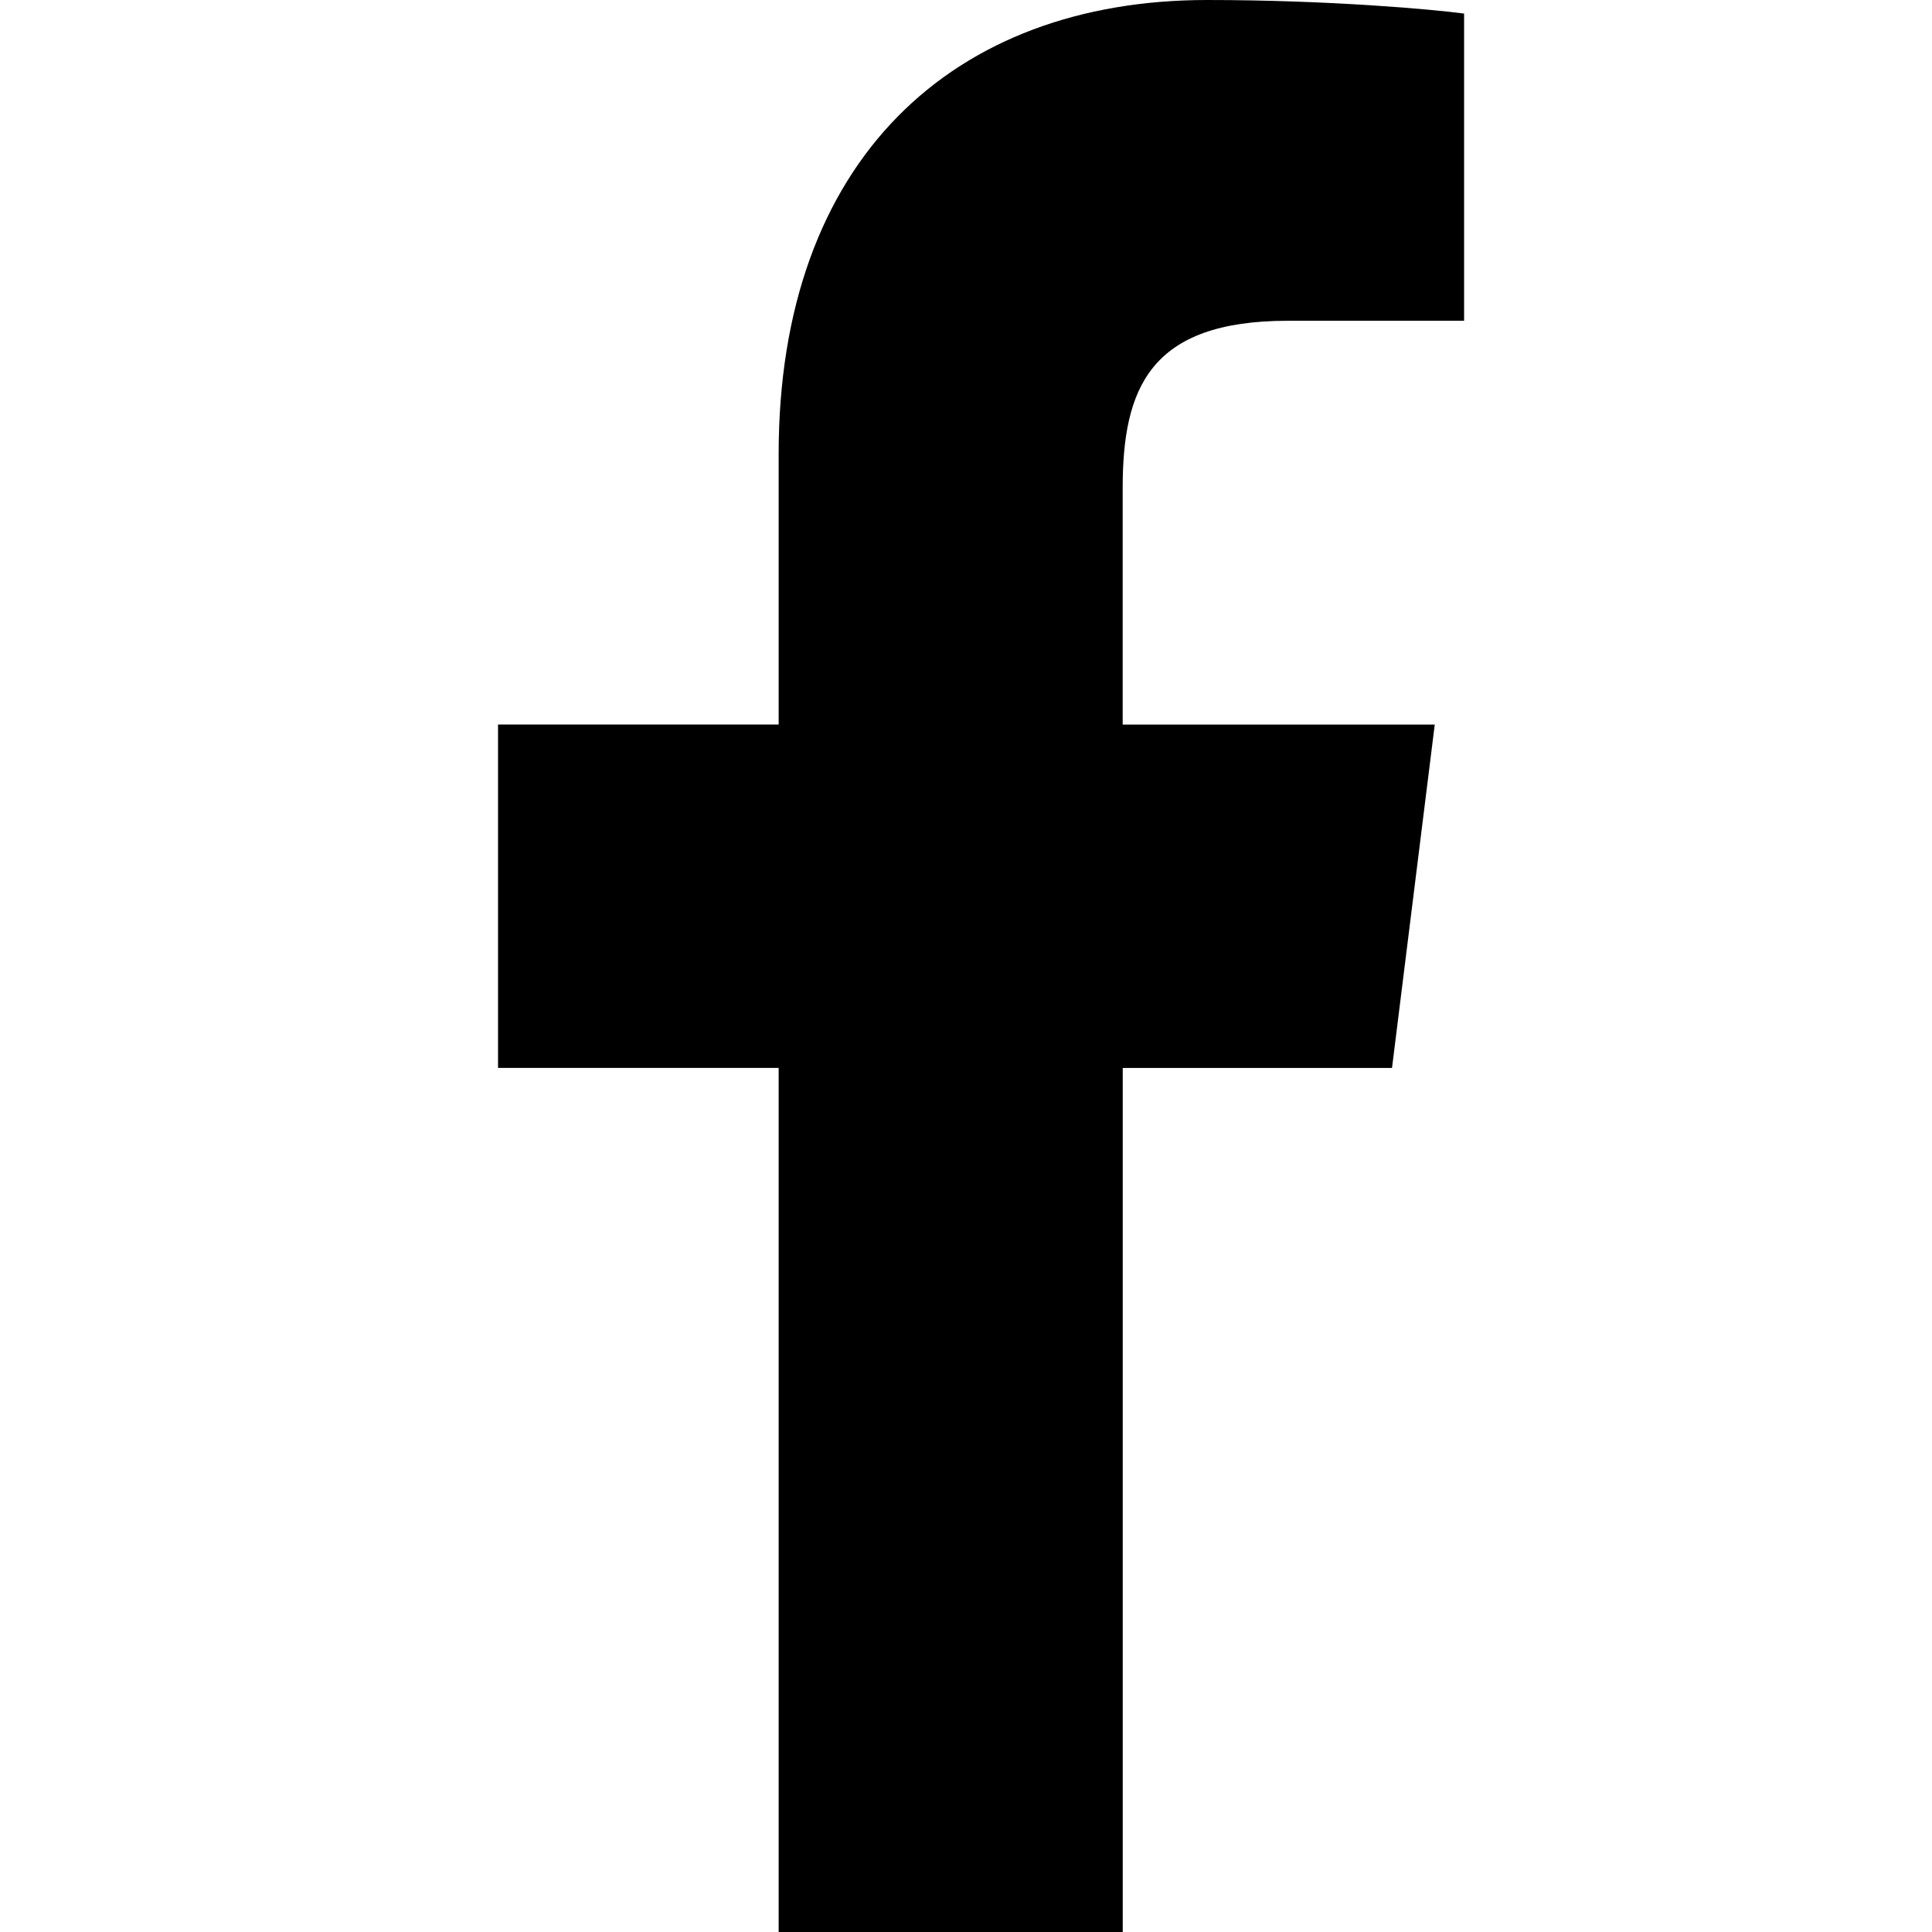
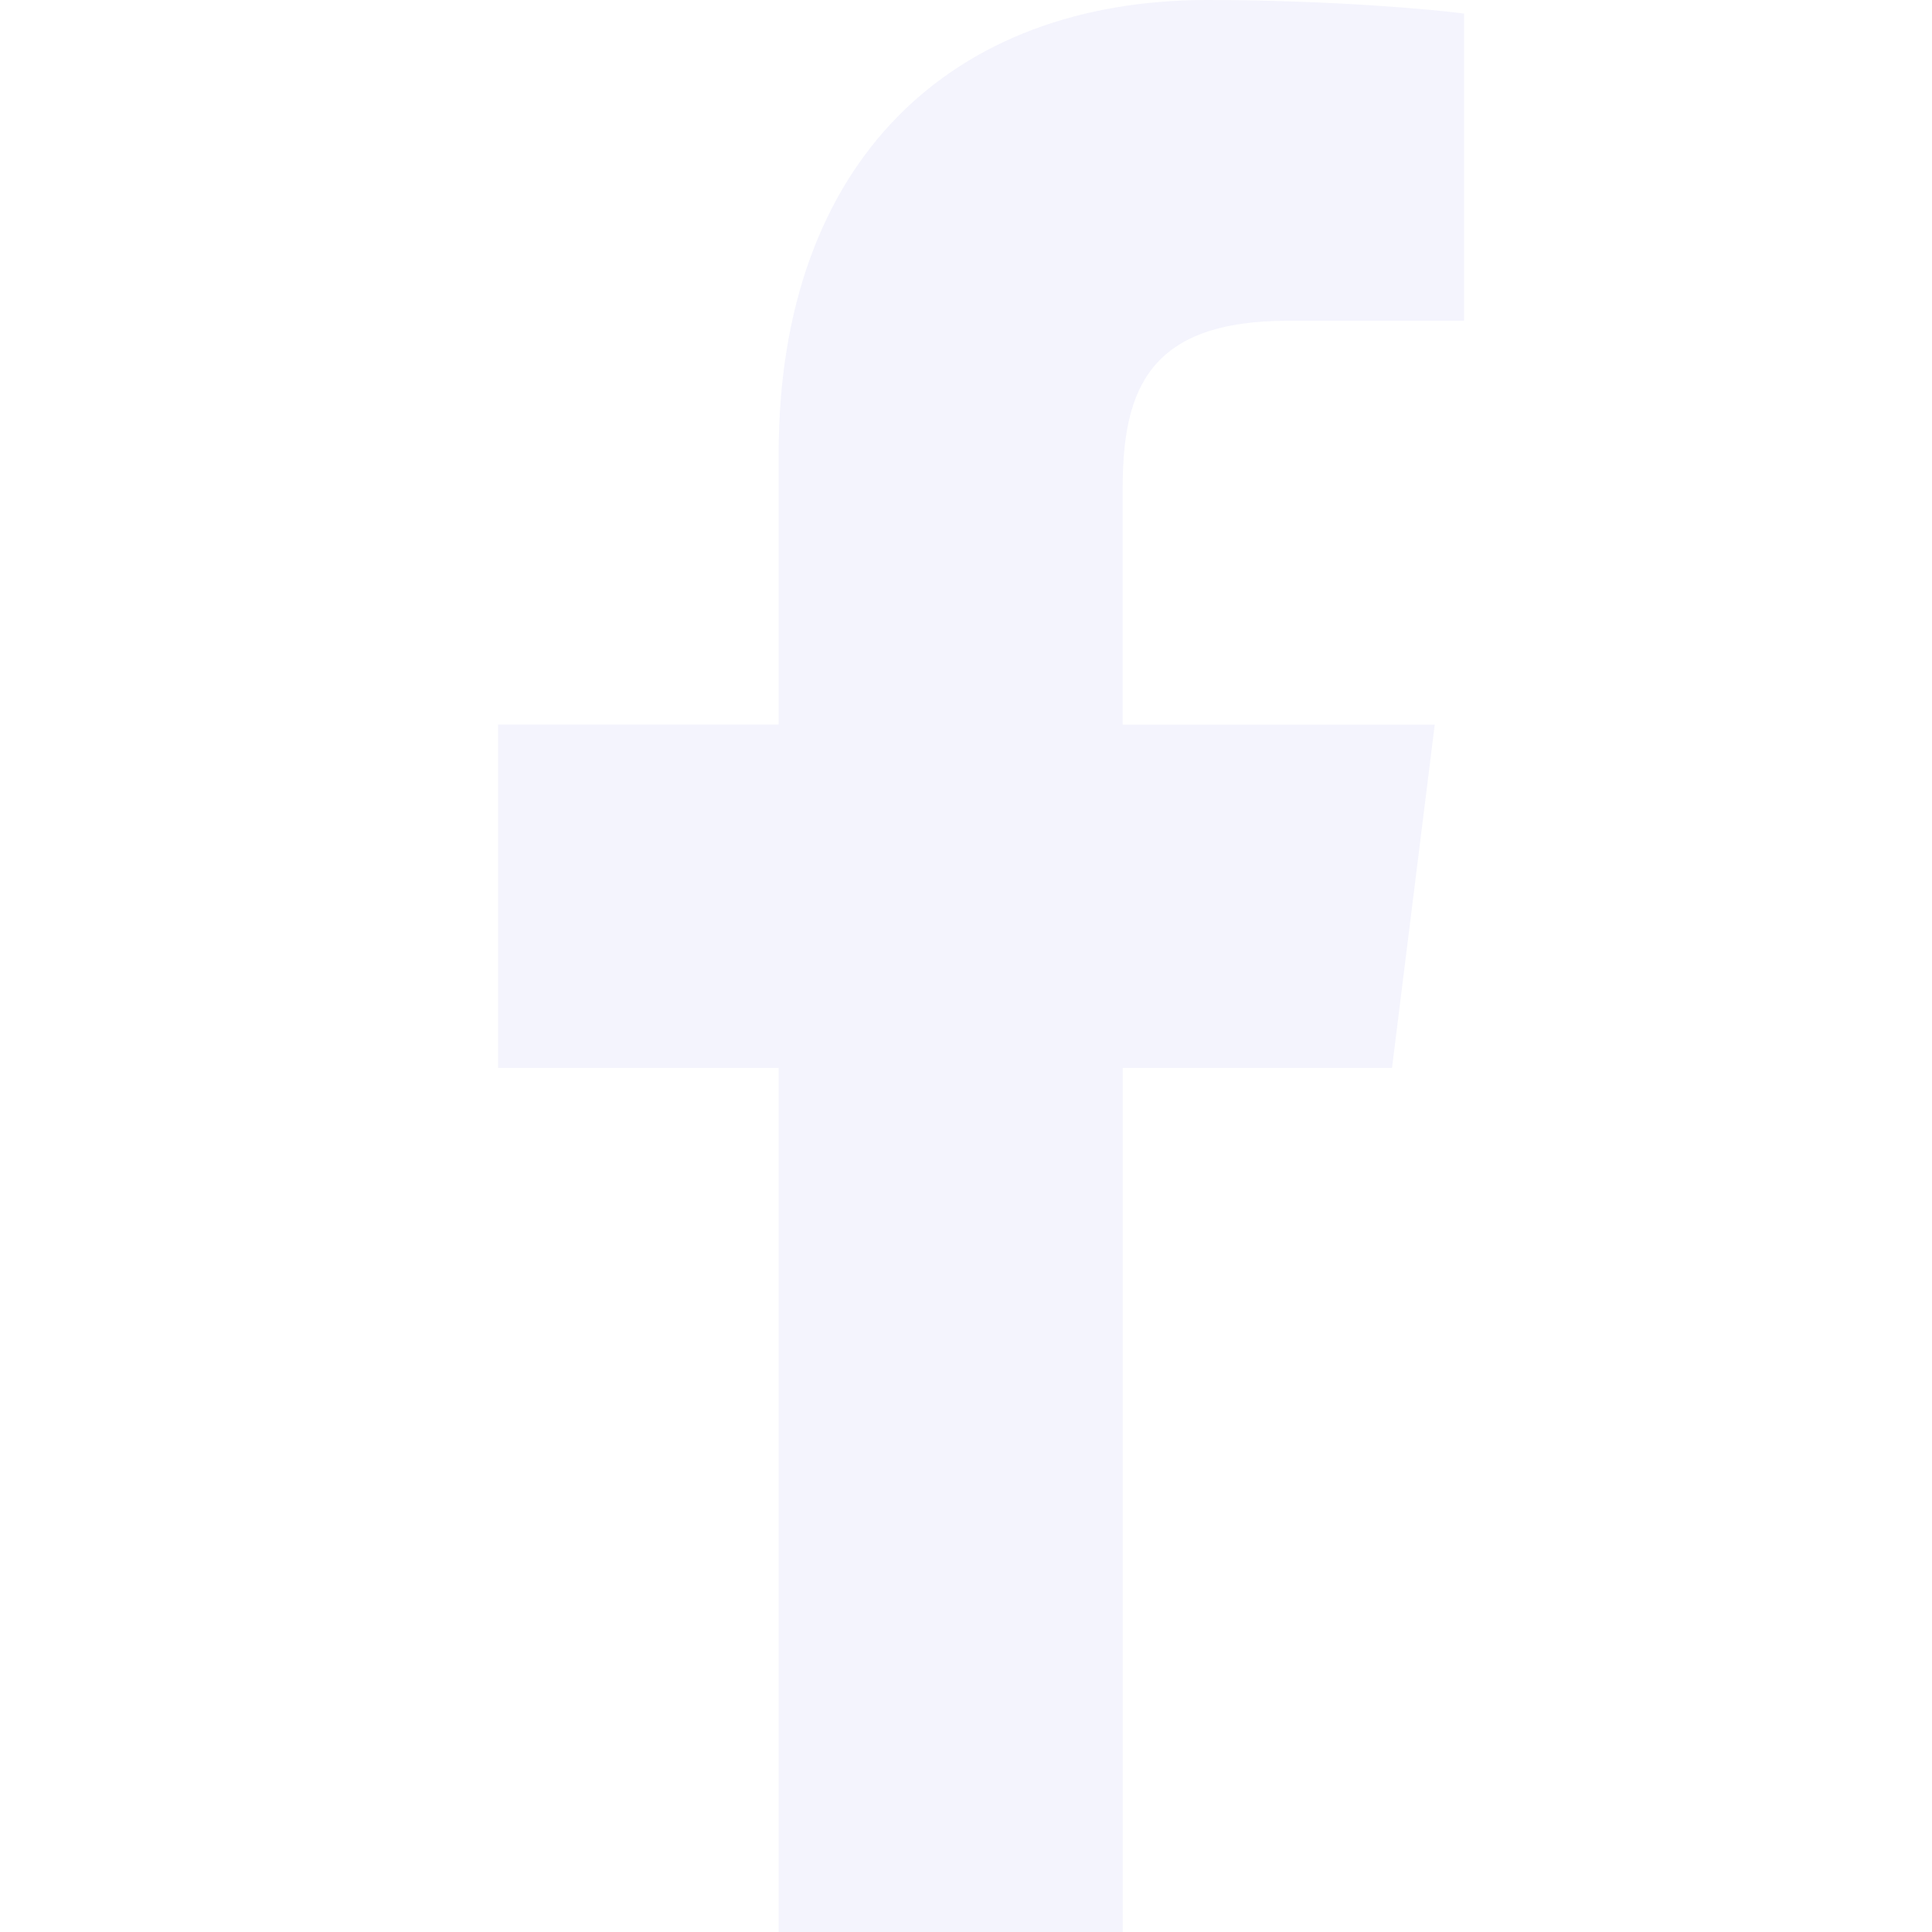
<svg xmlns="http://www.w3.org/2000/svg" version="1.1" width="32" height="32" viewBox="0 0 32 32">
-   <path d="M21.329 5.313h2.921v-5.088c-0.504-0.069-2.237-0.225-4.256-0.225-4.212 0-7.097 2.649-7.097 7.519v4.481h-4.648v5.688h4.648v14.312h5.699v-14.311h4.46l0.708-5.688h-5.169v-3.919c0.001-1.644 0.444-2.769 2.735-2.769z" />
+   <path fill="#f4f4fd" d="M21.329 5.313h2.921v-5.088c-0.504-0.069-2.237-0.225-4.256-0.225-4.212 0-7.097 2.649-7.097 7.519v4.481h-4.648v5.688h4.648v14.312h5.699v-14.311h4.46l0.708-5.688h-5.169v-3.919c0.001-1.644 0.444-2.769 2.735-2.769z" />
</svg>
